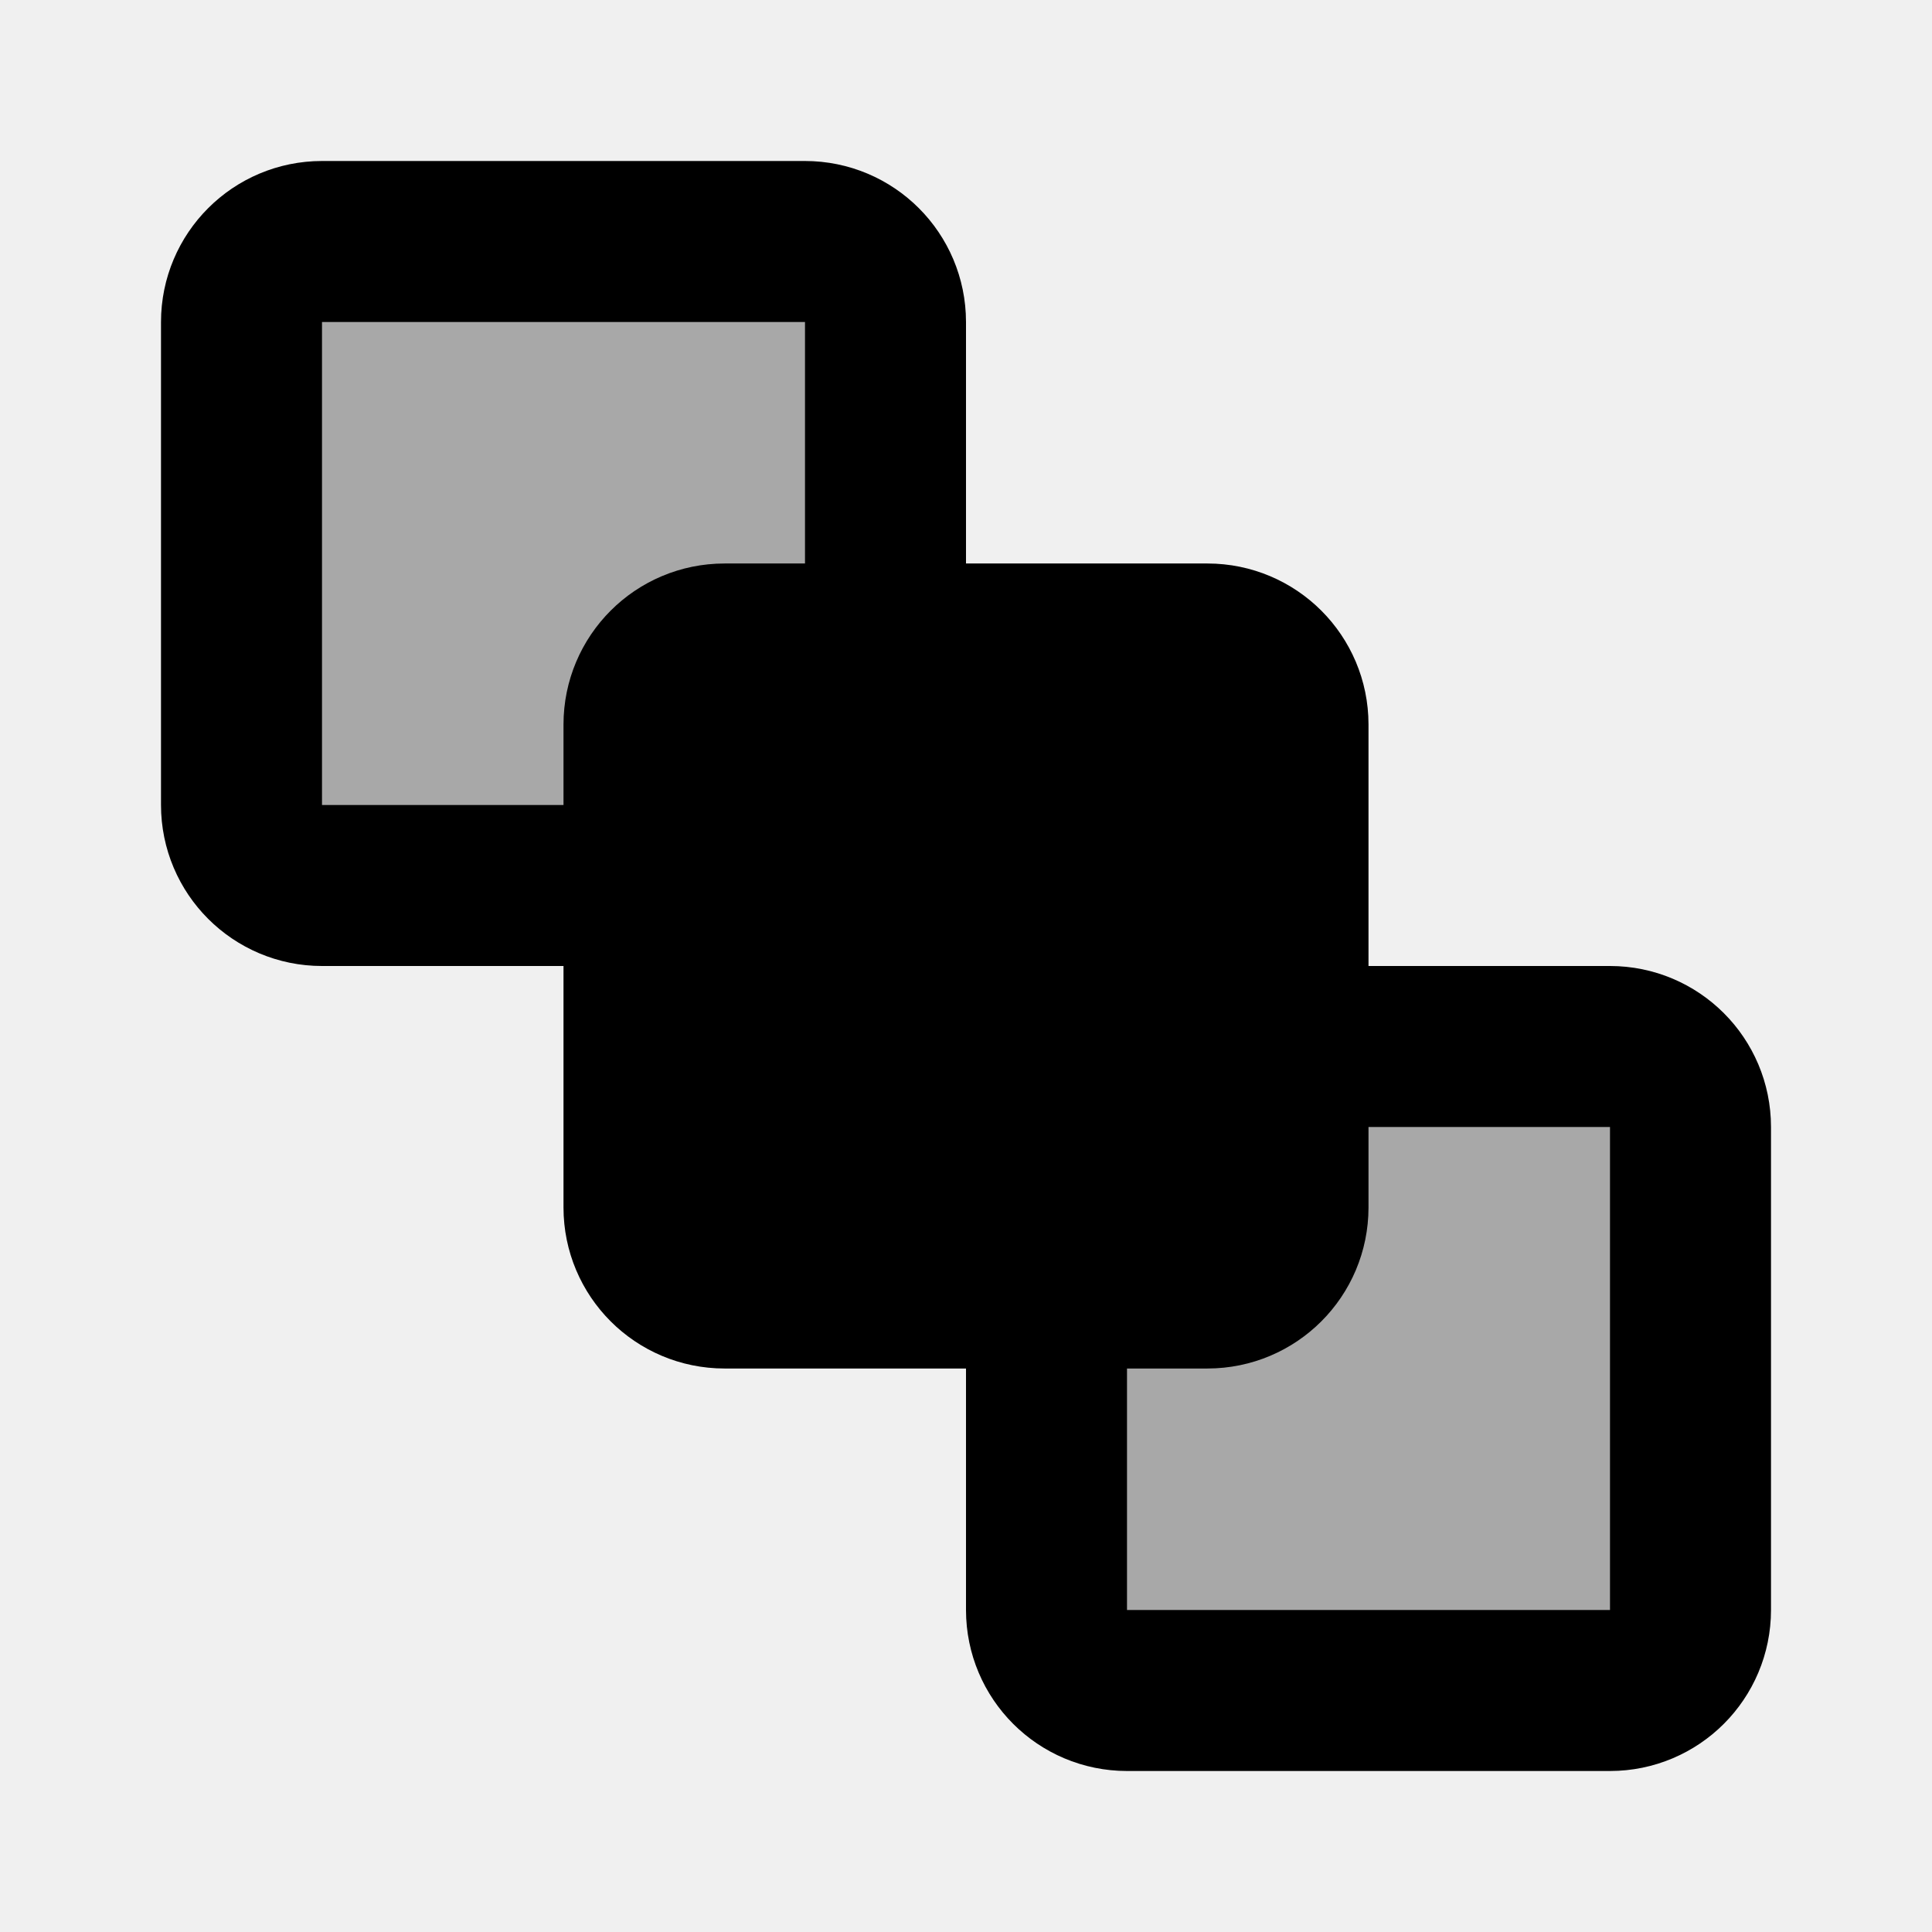
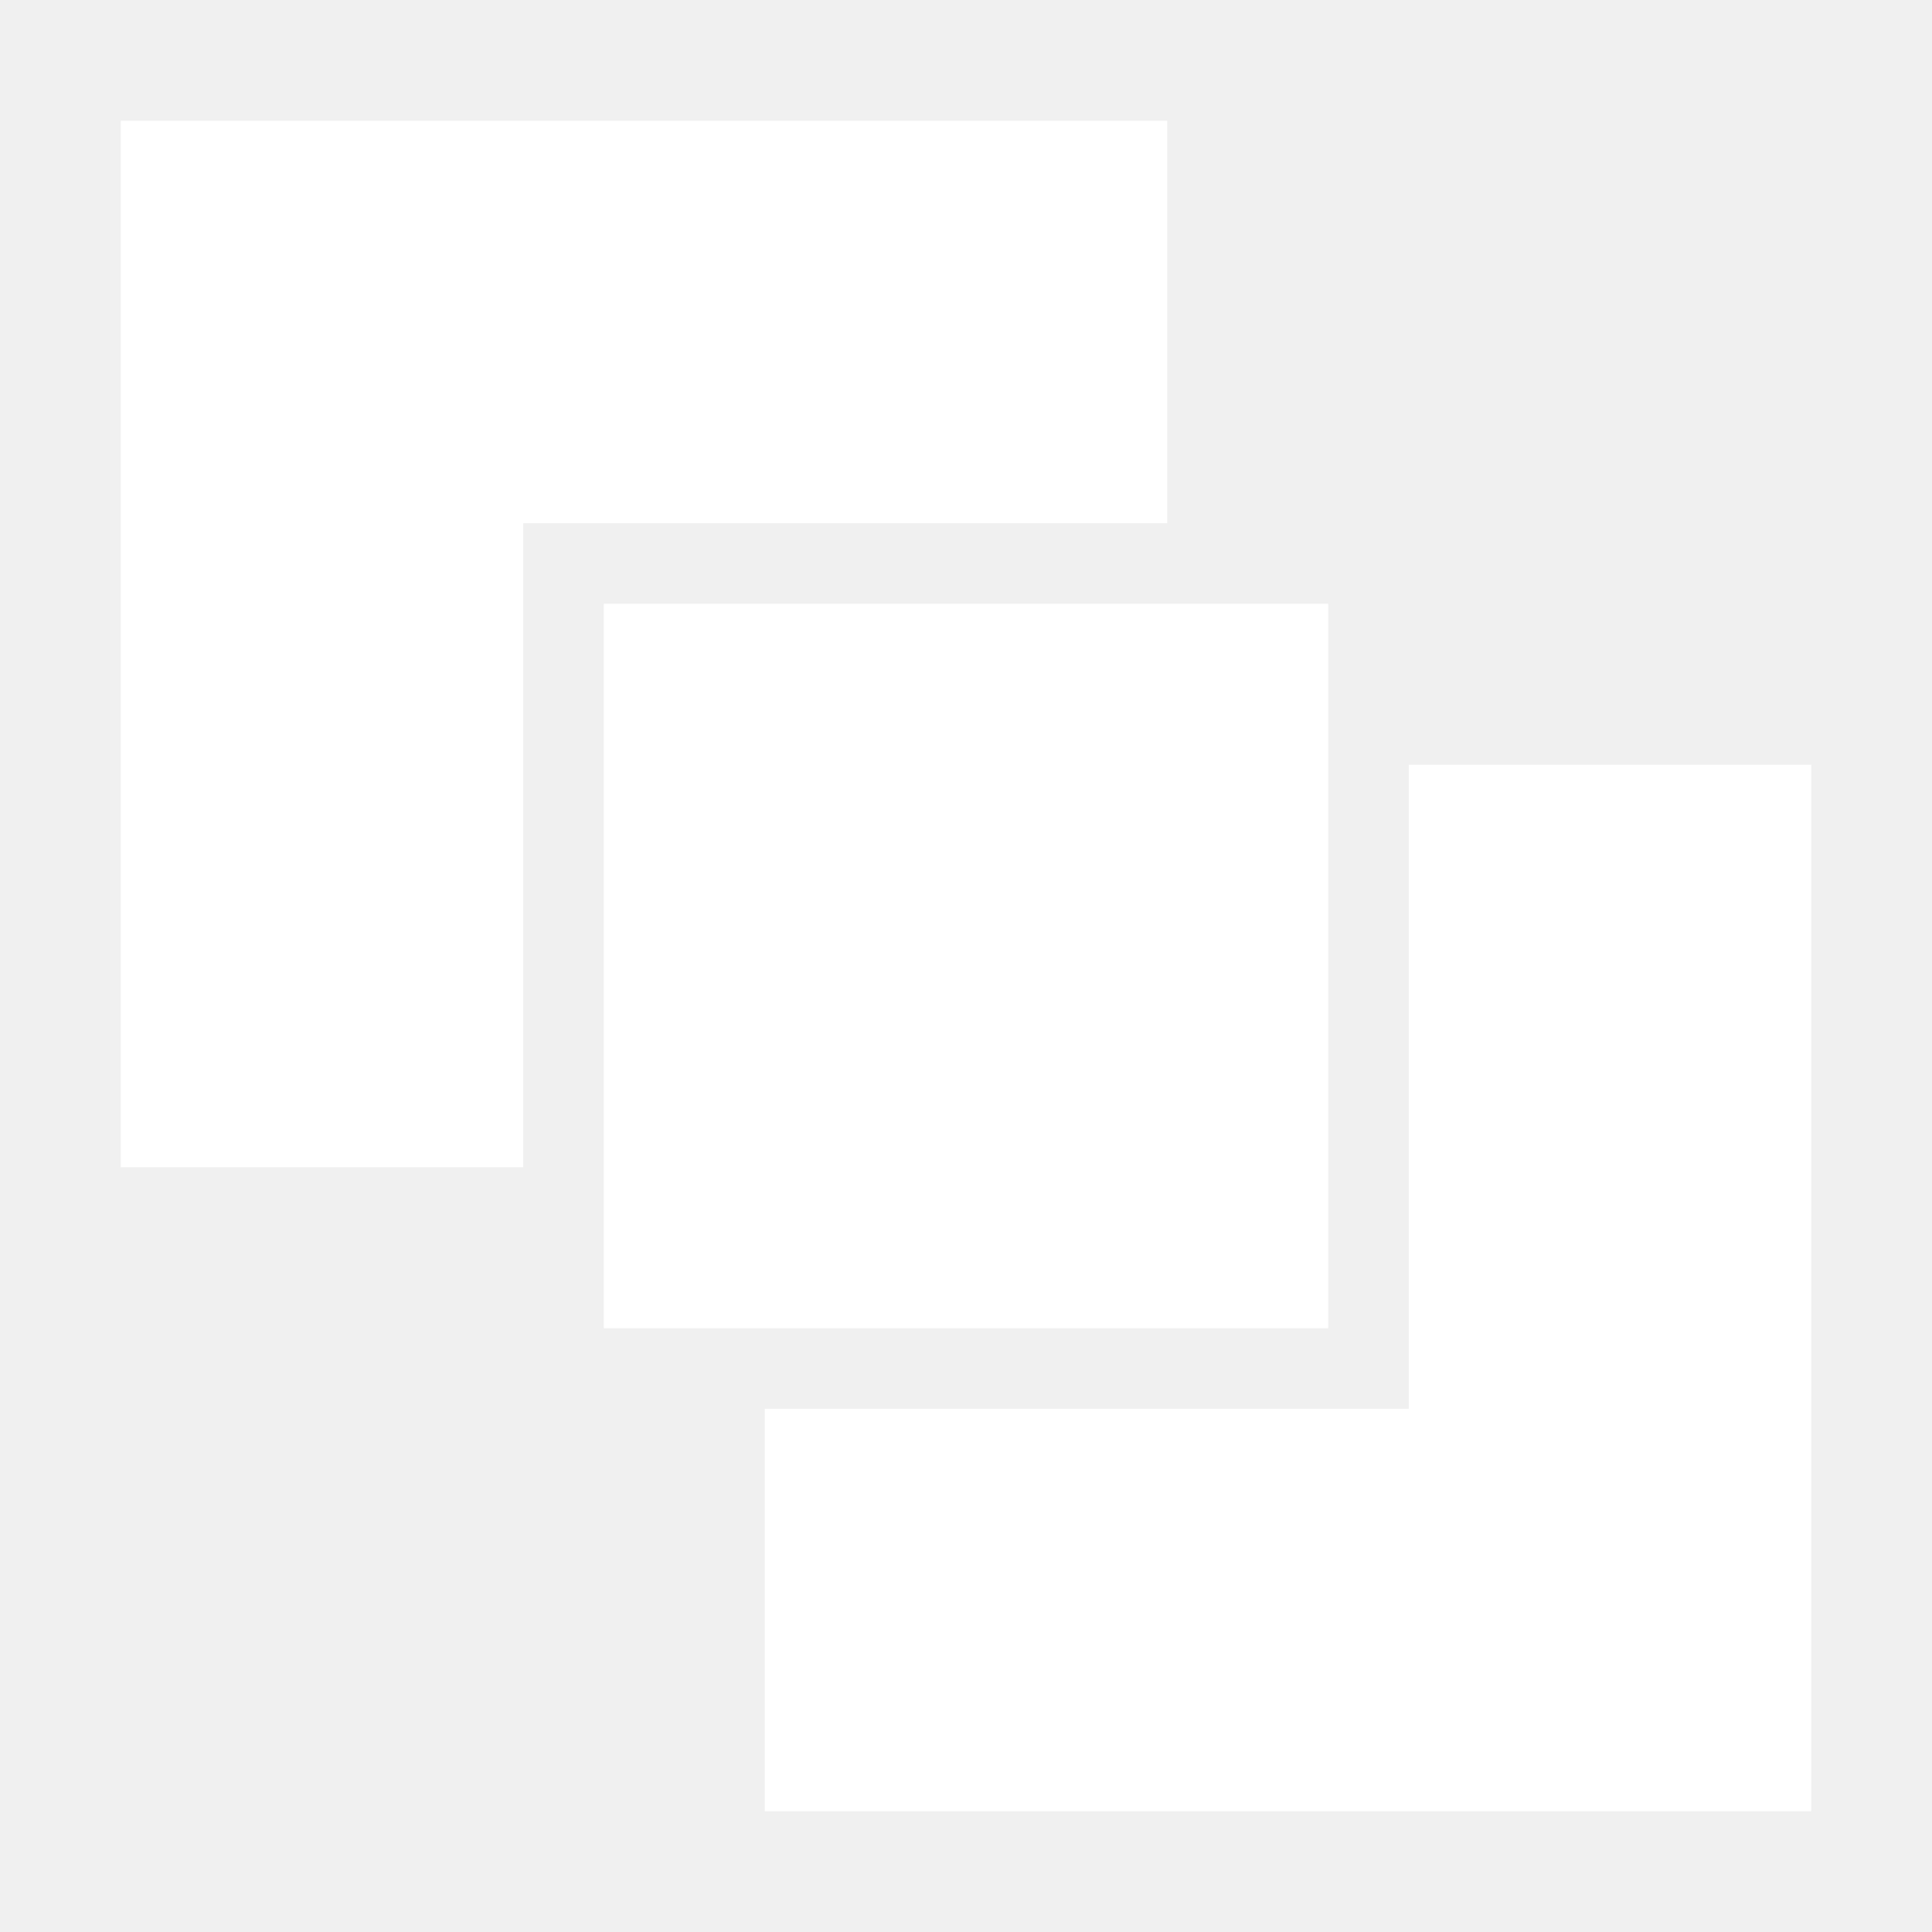
- <svg xmlns="http://www.w3.org/2000/svg" viewBox="0 0 24 24" width="18" height="18" fill="none" stroke="currentColor" stroke-width="2">
-   <rect x="3" y="3" width="8" height="8" rx="1" fill="currentColor" fill-opacity="0.3" />
-   <rect x="13" y="13" width="8" height="8" rx="1" fill="currentColor" fill-opacity="0.3" />
-   <rect x="8" y="8" width="8" height="8" rx="1" fill="currentColor" />
+ <svg xmlns="http://www.w3.org/2000/svg" width="18" height="18" viewBox="0 0 24 24" style="background-color: #ffffff00;">
+   <polygon id="el_poly_mubu1uch" fill="#ffffff" stroke="#ffffff" stroke-width="1" points="14,6 14,2 2,2 2,14 6,14 6,6" />
+   <polygon id="el_poly_mubu0fb7" fill="#ffffff" stroke="#ffffff" stroke-width="1" points="10,18 18,18 18,10 22,10 22,22 10,22" />
+   <rect id="el_mubturit" fill="#ffffff" stroke="#ffffff" stroke-width="1" x="8" y="8" width="8" height="8" rx="0" ry="0" stroke-dasharray="0" />
</svg>
